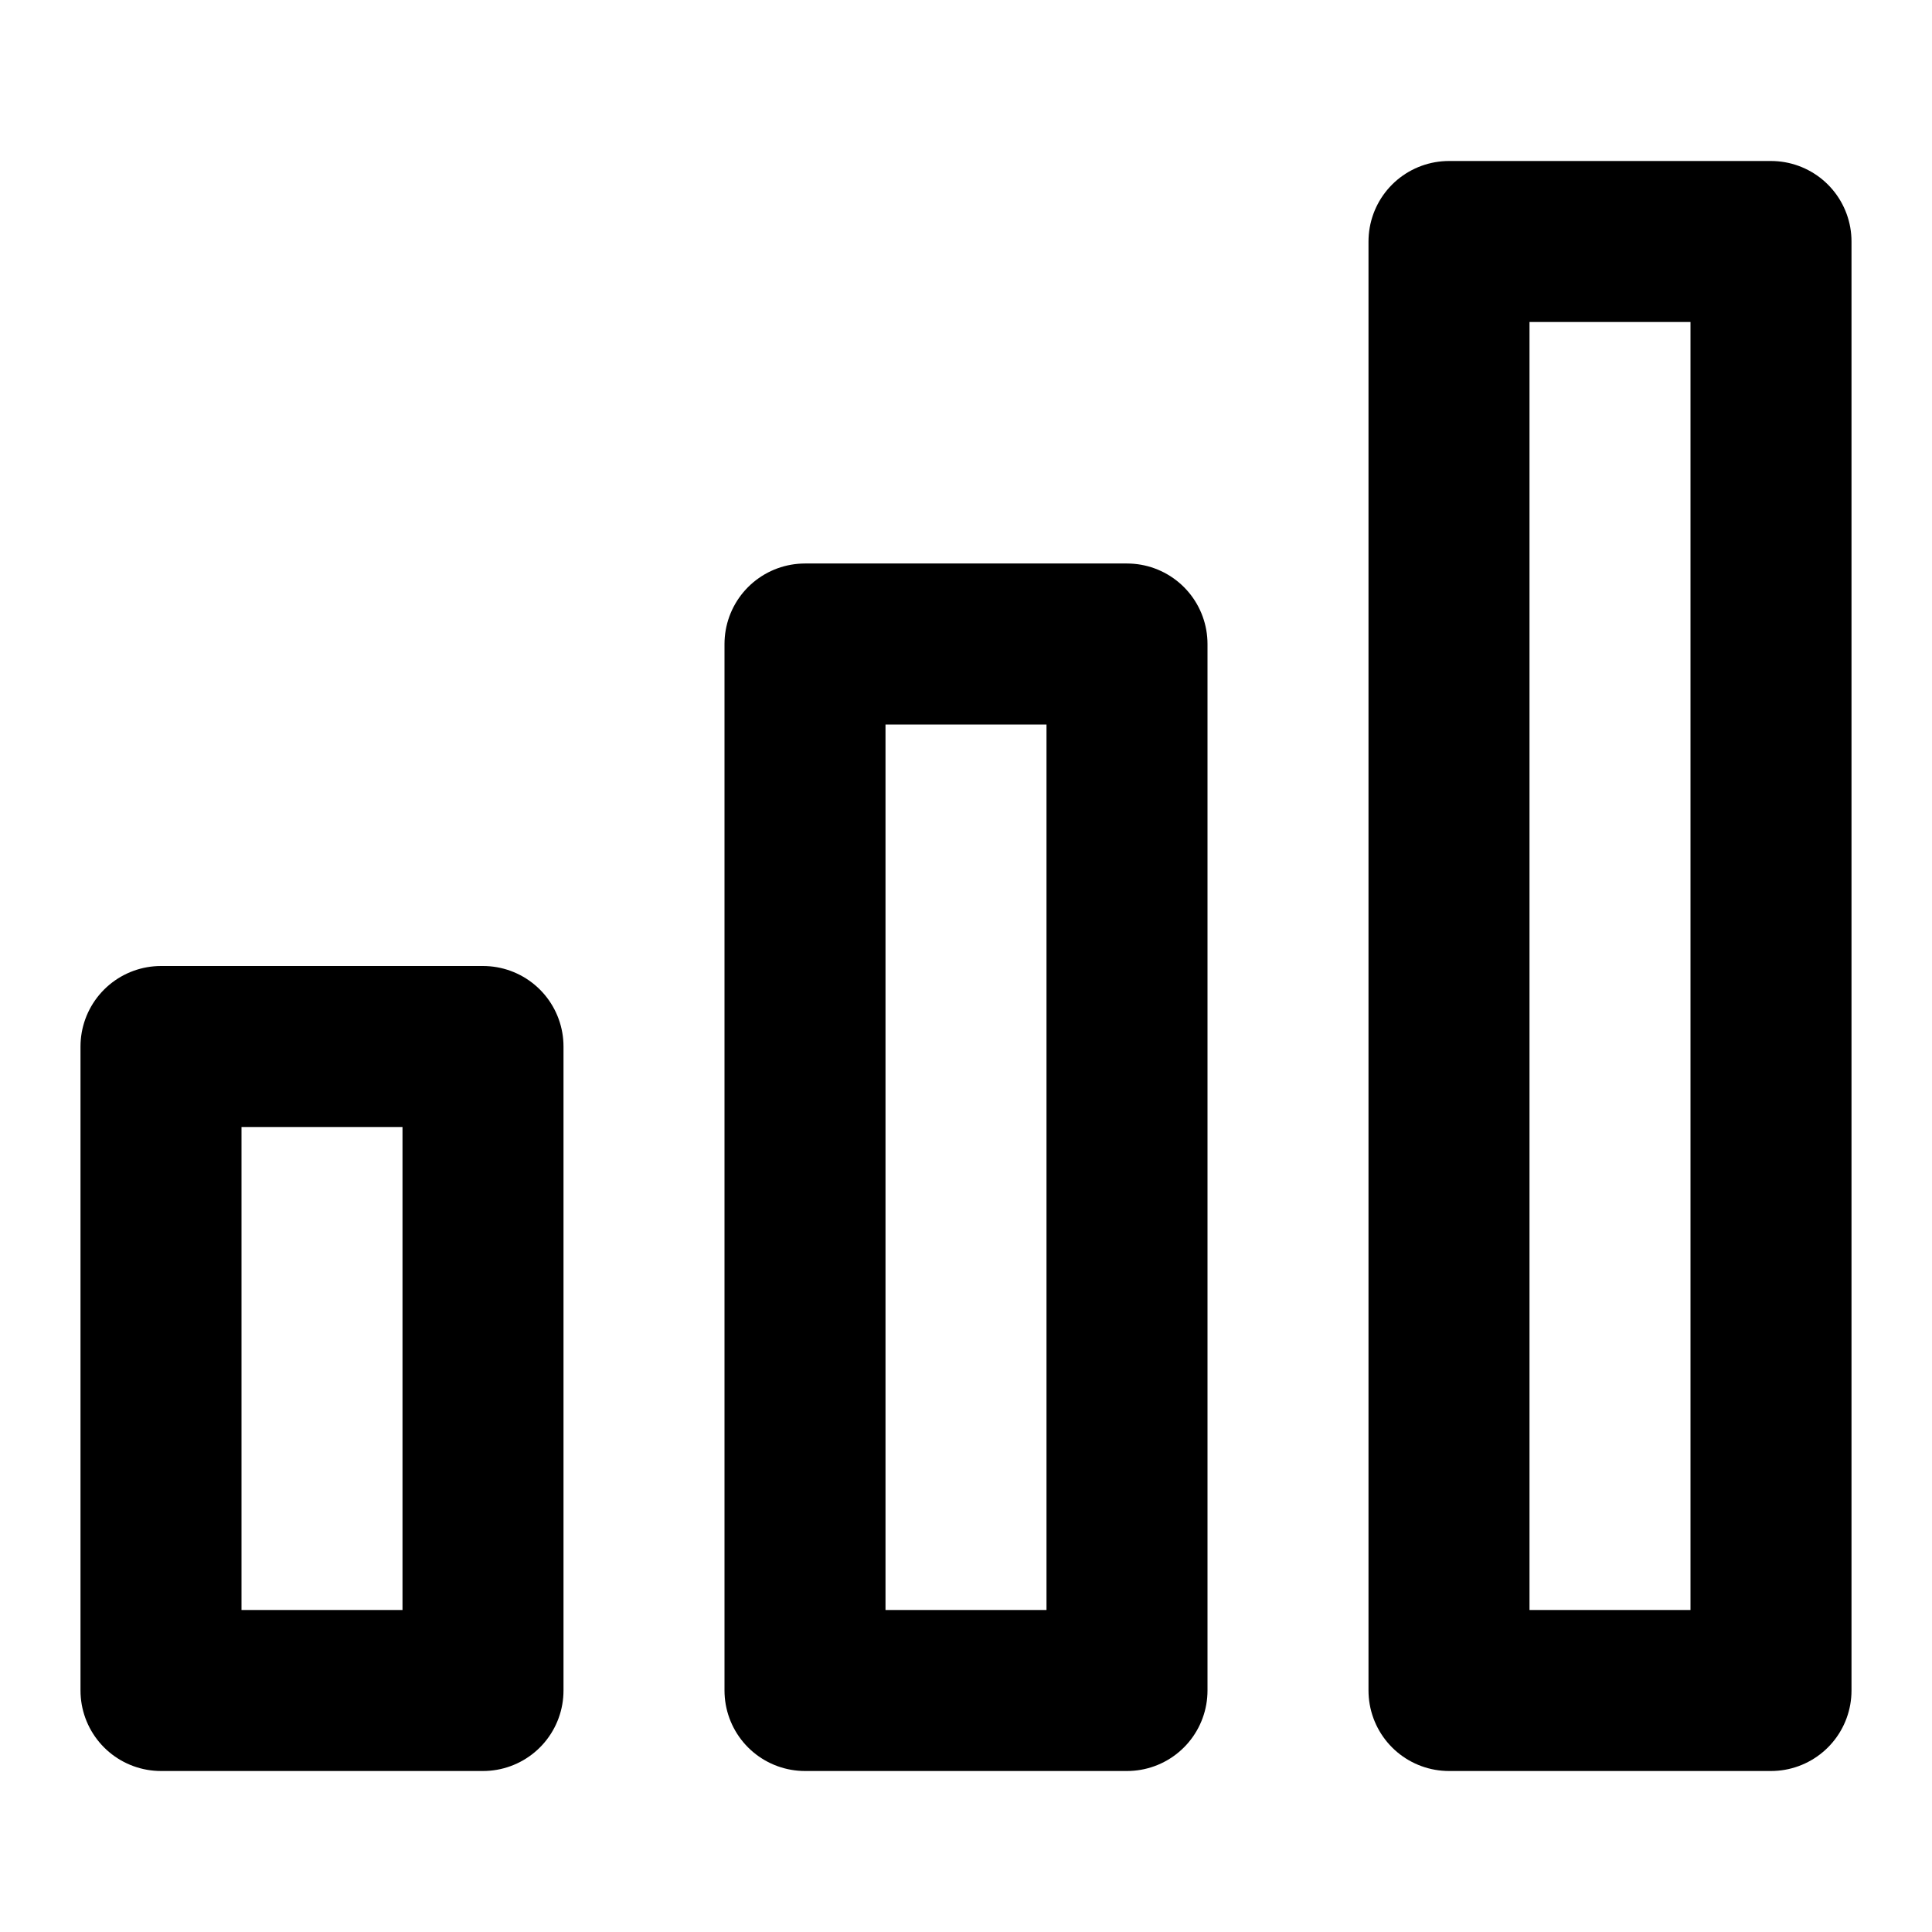
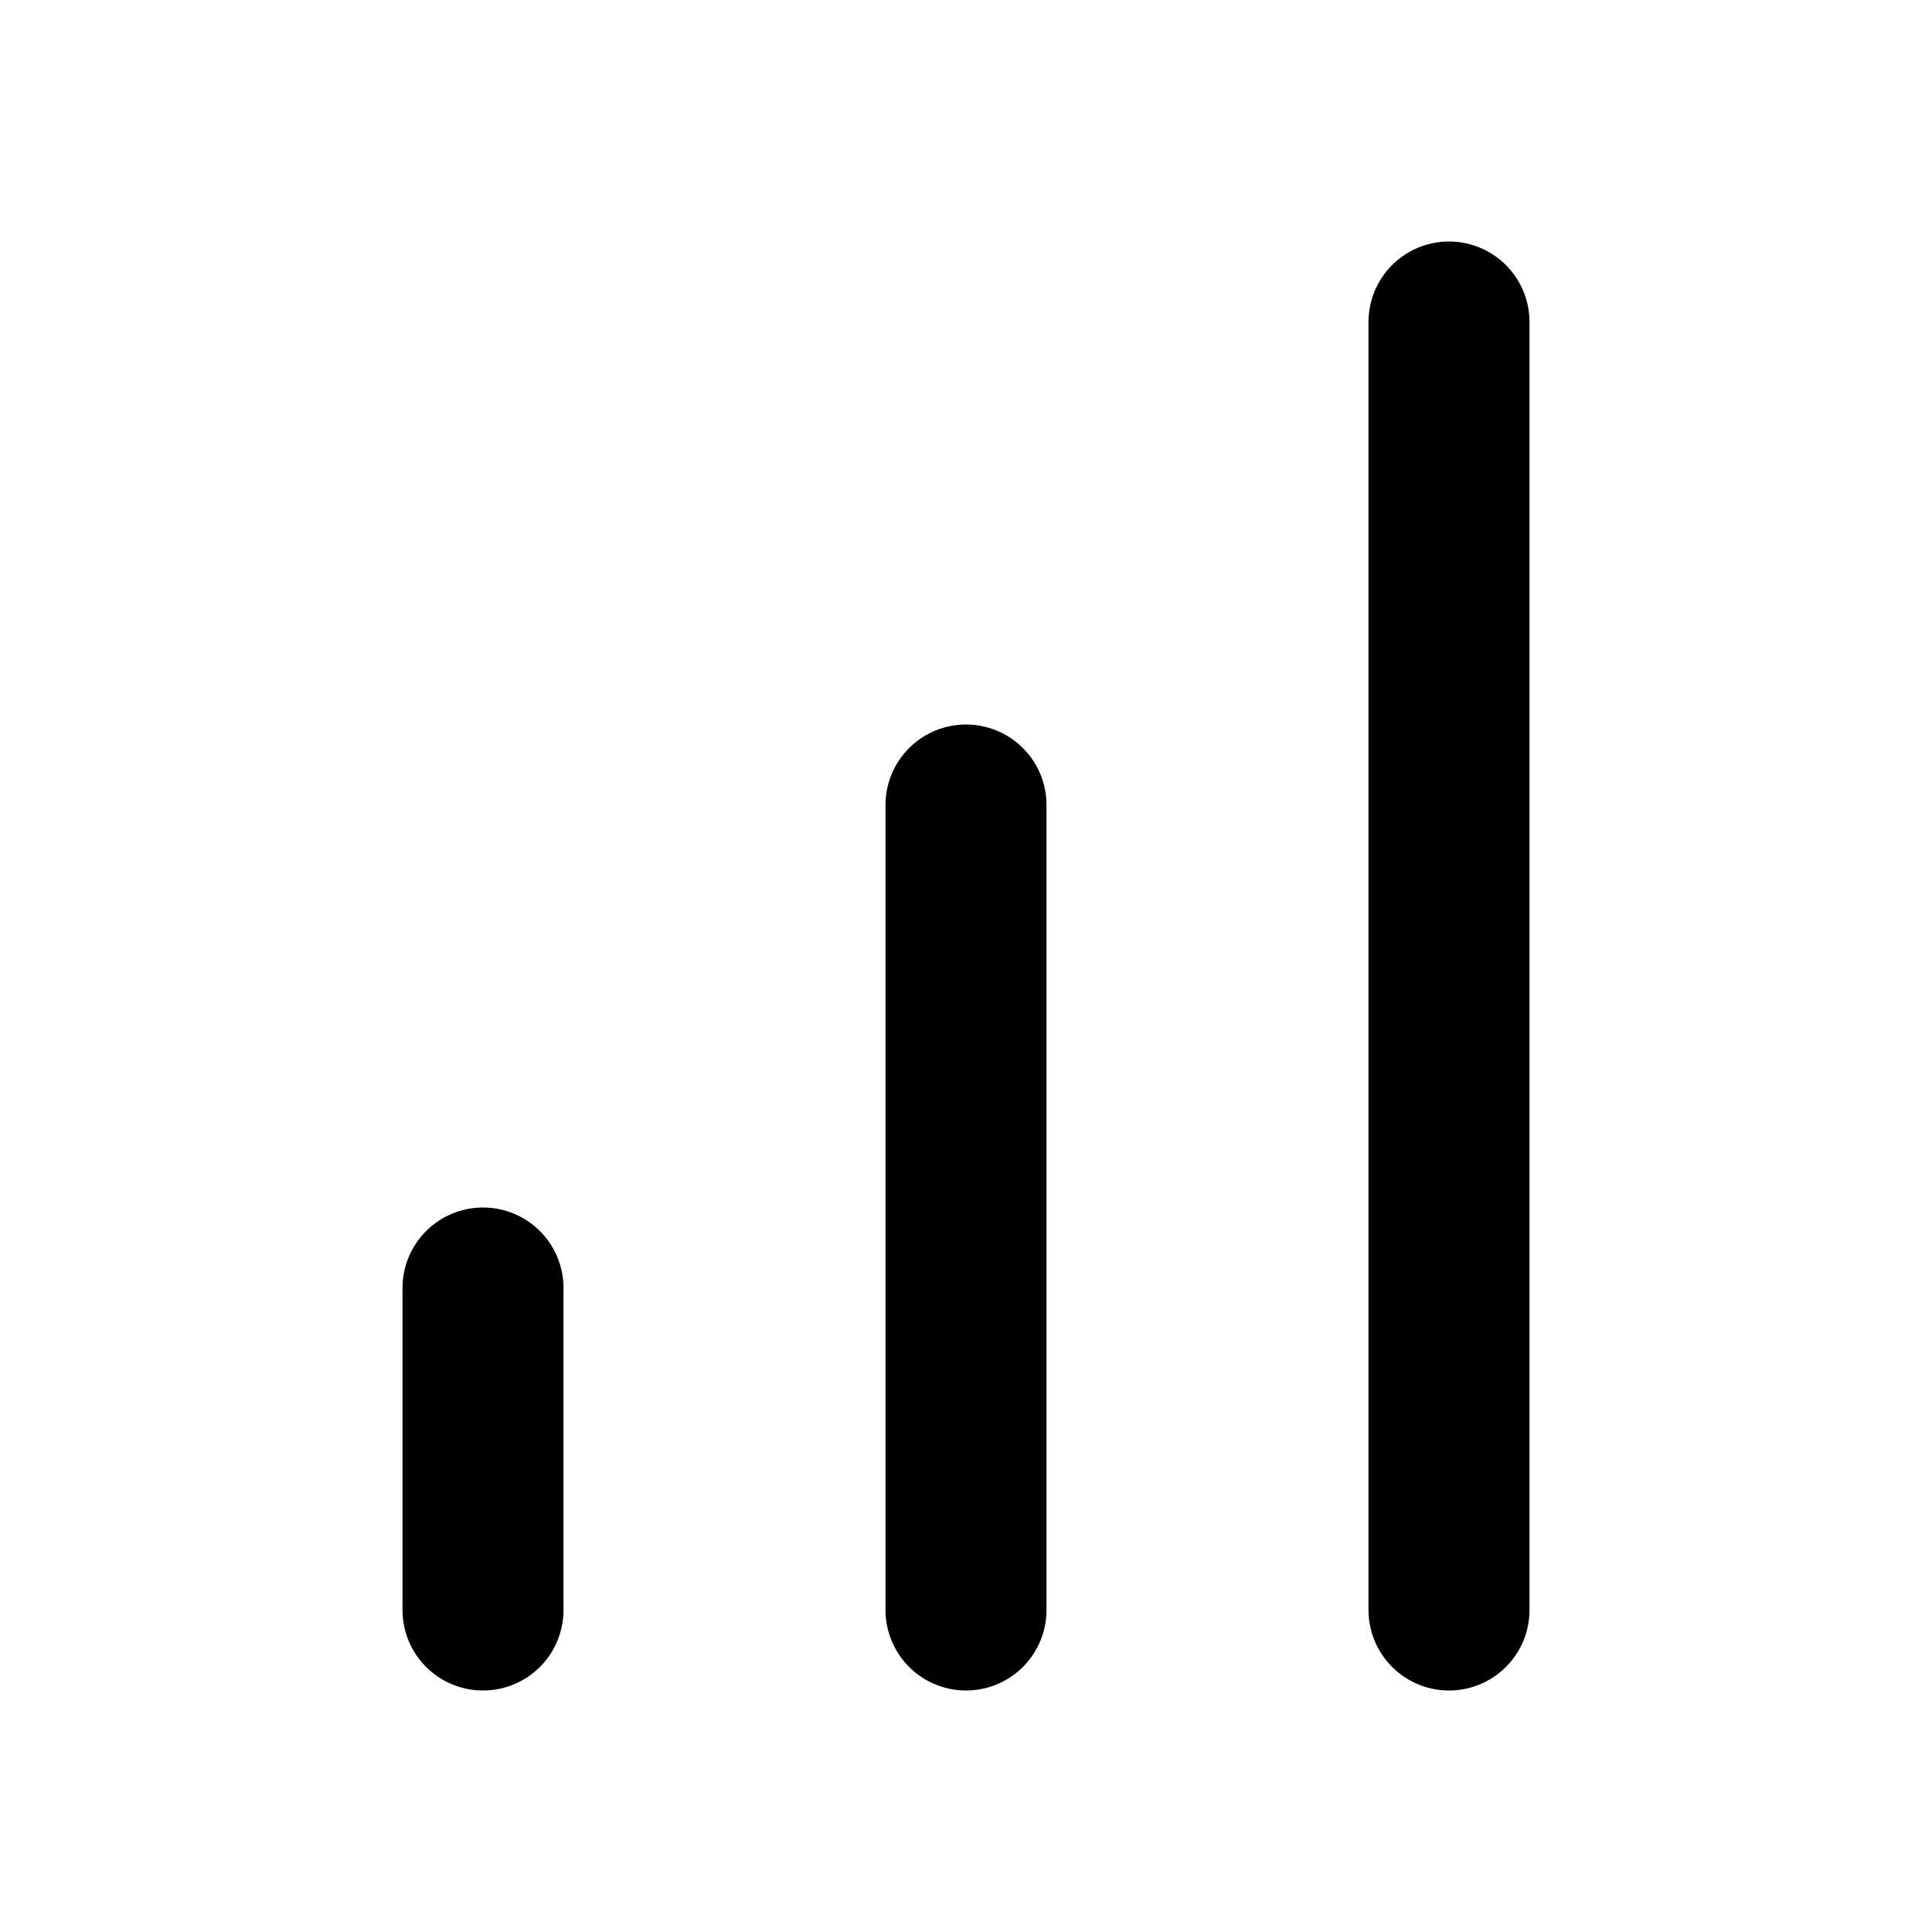
<svg xmlns="http://www.w3.org/2000/svg" width="24" height="24" viewBox="0 0 24 24" fill="none" stroke="currentColor" stroke-width="2" stroke-linecap="round" stroke-linejoin="round" class="feather feather-bar-chart">
-   <rect x="18" y="3" width="4" height="18" />
-   <rect x="10" y="8" width="4" height="13" />
-   <rect x="2" y="13" width="4" height="8" />
+   <line x1="12" y1="20" x2="12" y2="10" />
+   <line x1="18" y1="20" x2="18" y2="4" />
+   <line x1="6" y1="20" x2="6" y2="16" />
</svg>
